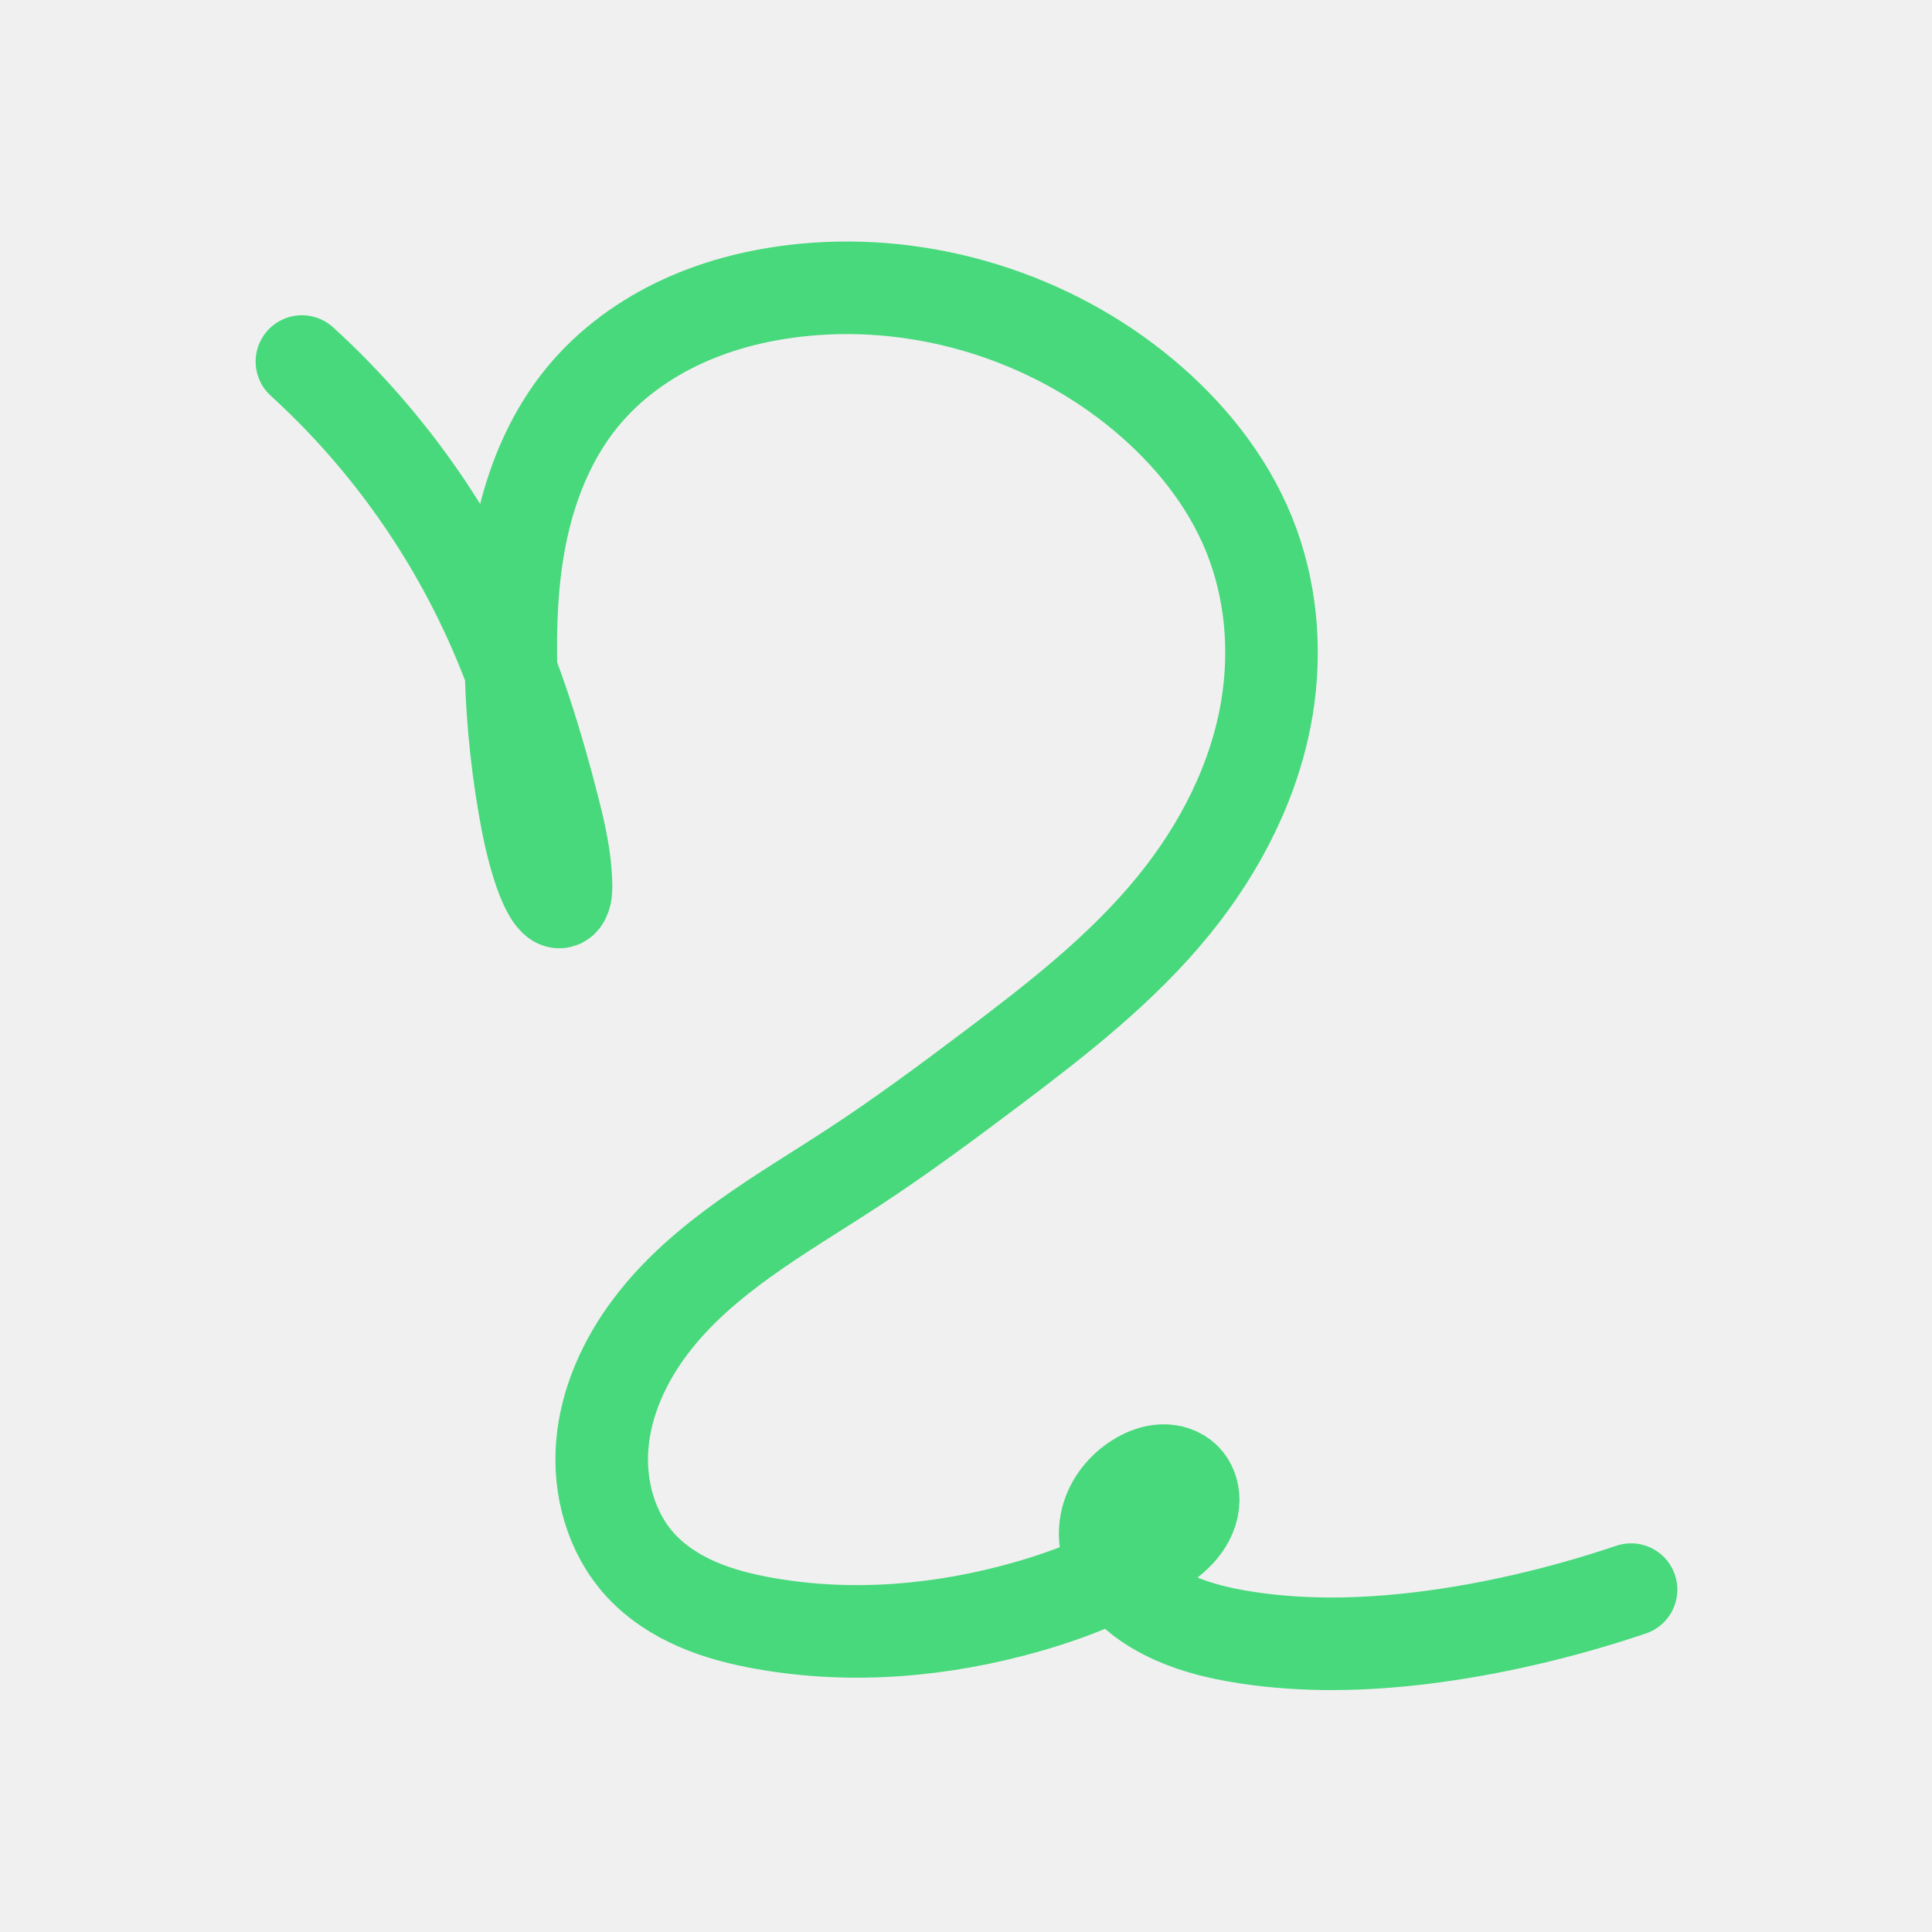
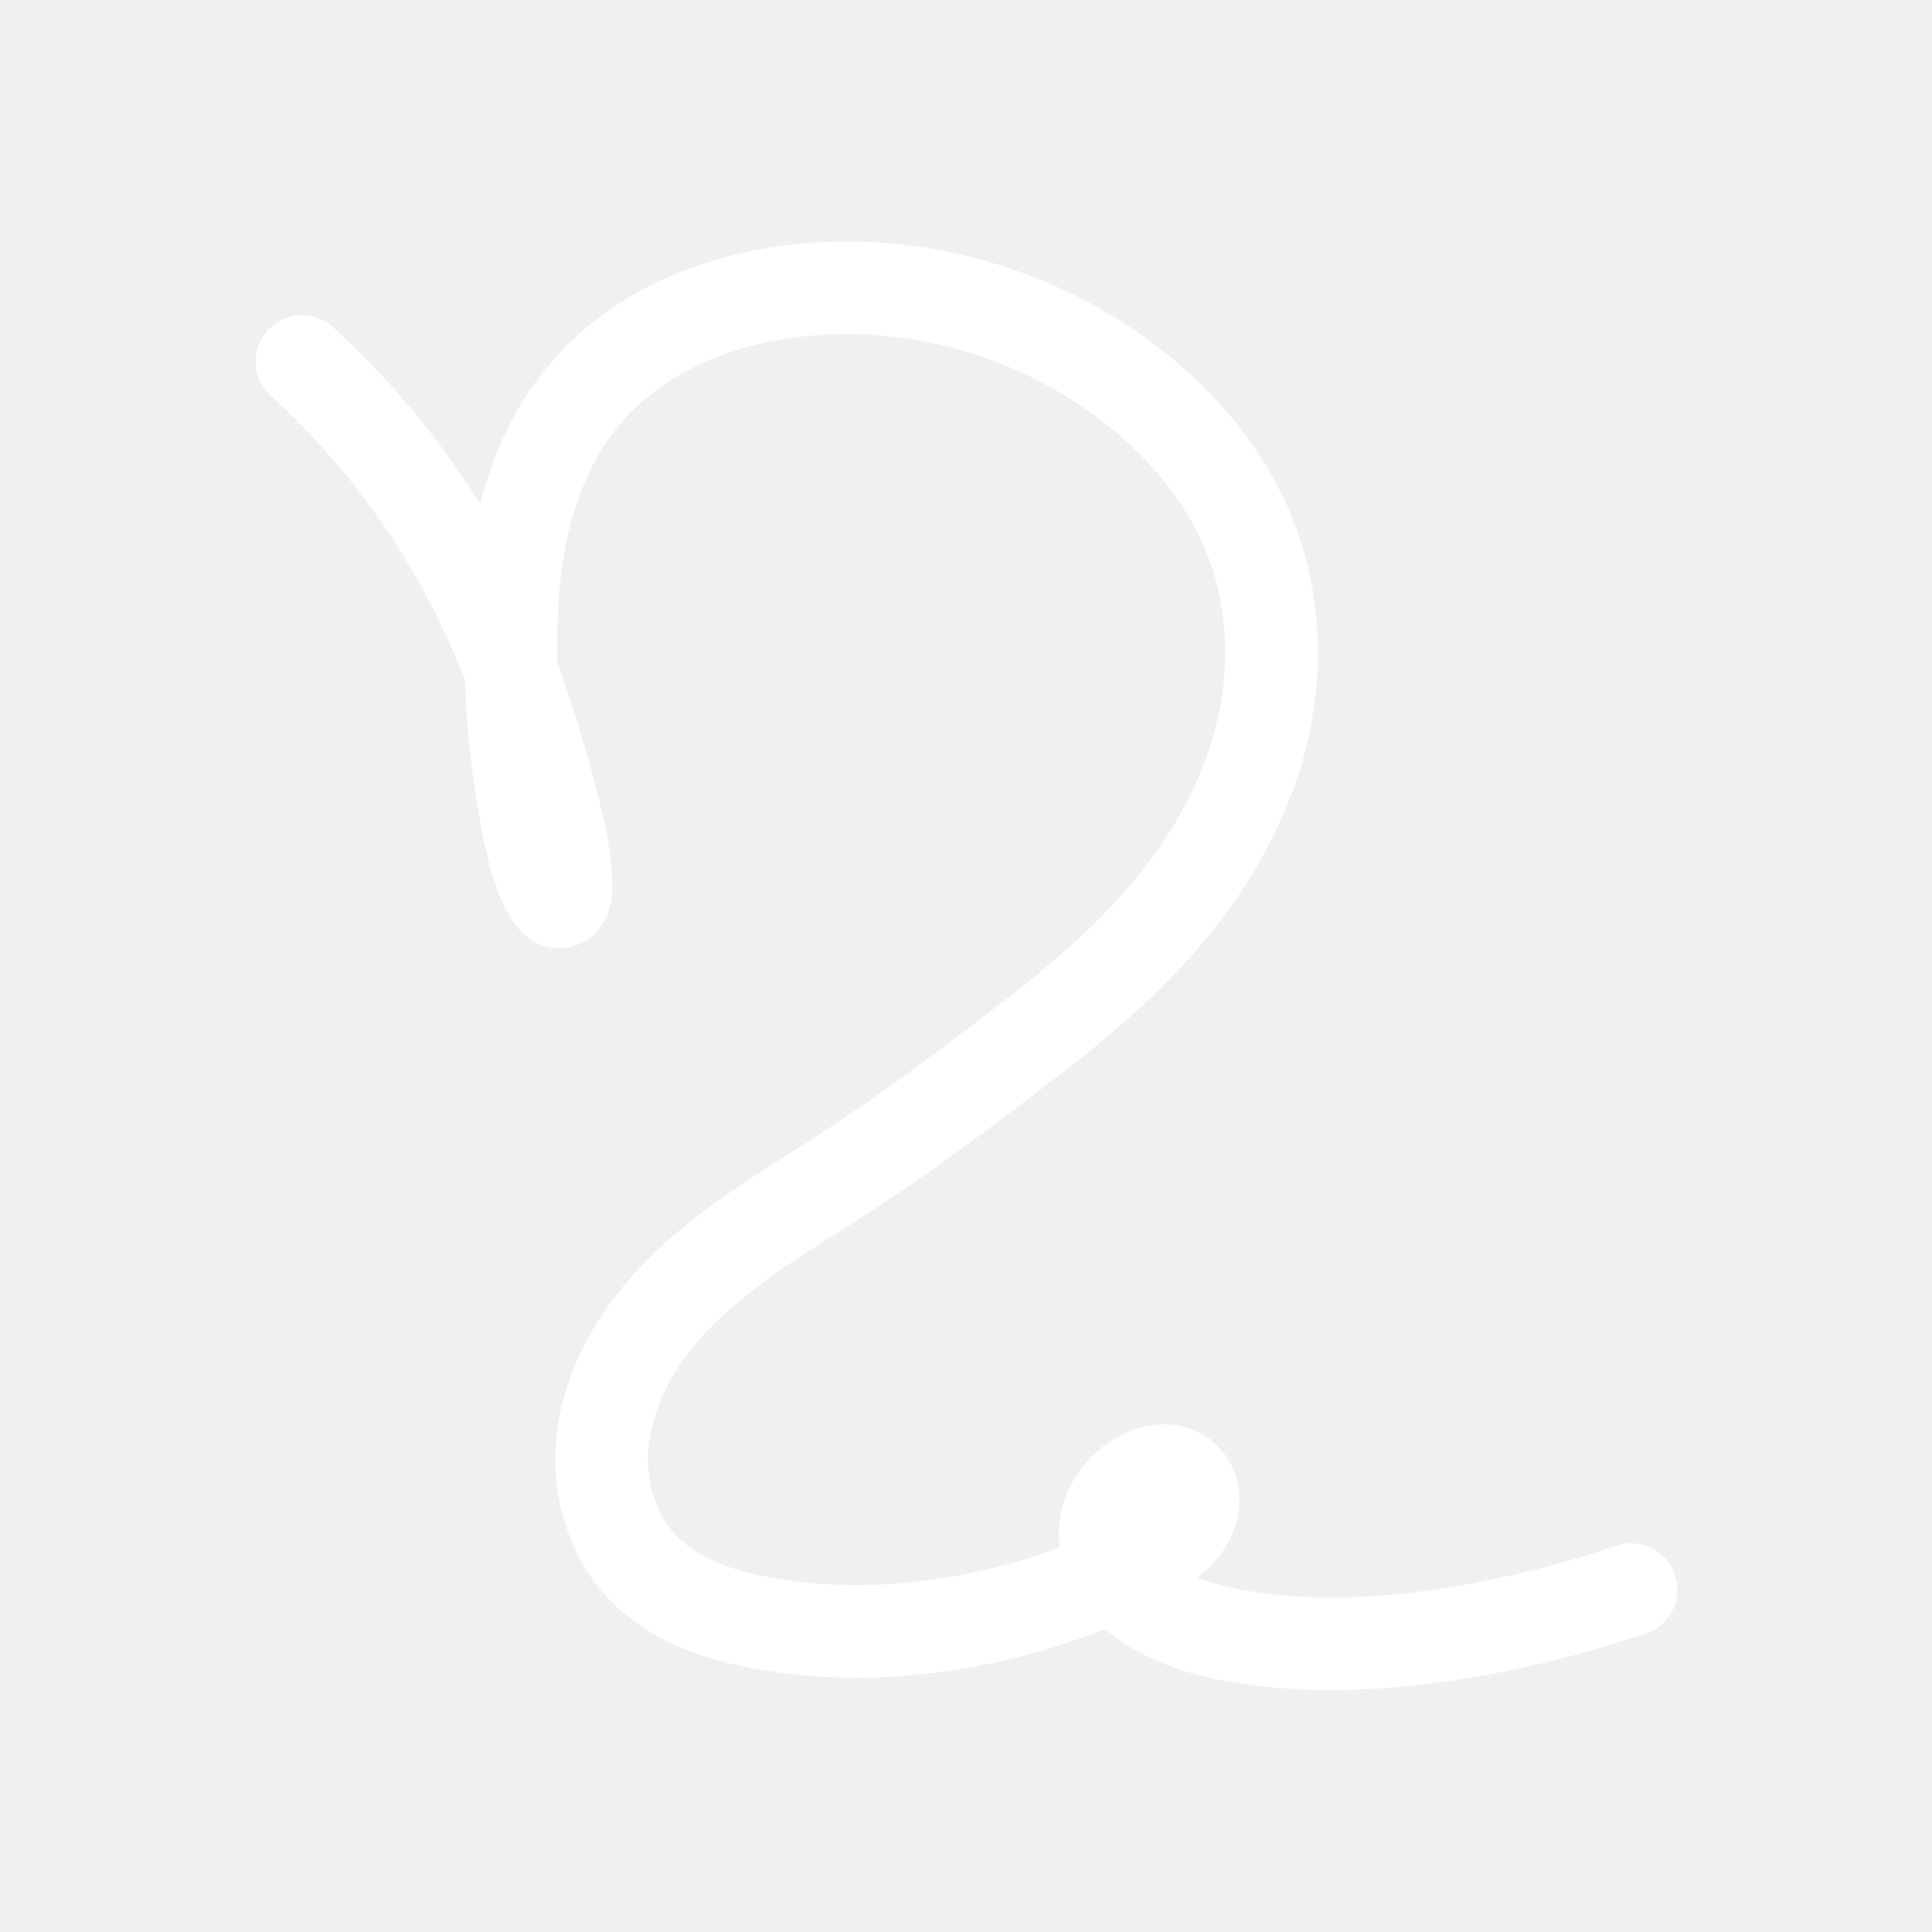
<svg xmlns="http://www.w3.org/2000/svg" viewBox="-58.7 -58.3 417.4 417.4">
-   <path transform="translate(-103.37 -106.02)" fill="none" stroke="#48d97c" stroke-width="20" stroke-linecap="round" stroke-linejoin="round" d="m109.9 125.83c17.193 15.658 31.14 34.864 40.711 56.057 5.817 12.881 10.016 26.437 13.521 40.129 1.432 5.592 2.757 11.27 2.825 17.042 0.011 0.93-0.019 1.895-0.429 2.73-0.087 0.176-0.19 0.346-0.328 0.487-0.137 0.141-0.31 0.252-0.501 0.294-0.228 0.05-0.47 1e-3-0.679-0.102-0.21-0.103-0.39-0.256-0.557-0.419-0.554-0.545-0.967-1.215-1.335-1.899-0.929-1.724-1.609-3.571-2.201-5.438-1.346-4.245-2.249-8.617-3.003-13.006-1.848-10.747-2.815-21.645-2.905-32.549-0.081-9.847 0.561-19.755 2.888-29.323s6.396-18.815 12.658-26.414c5.779-7.013 13.323-12.485 21.582-16.275 8.259-3.791 17.223-5.932 26.268-6.805 26.148-2.525 53.165 5.882 73.323 22.728 9.74 8.14 17.987 18.291 22.768 30.05 4.796 11.798 5.961 24.96 3.887 37.526-2.588 15.684-10.097 30.31-20.125 42.644-11.21 13.79-25.414 24.789-39.608 35.483-9.662 7.279-19.391 14.484-29.513 21.11-15.64 10.237-32.631 19.461-43.905 34.371-5.637 7.455-9.671 16.304-10.45 25.617-0.779 9.313 1.923 19.082 8.237 25.973 3.397 3.707 7.718 6.496 12.332 8.494 4.614 1.998 9.528 3.231 14.479 4.112 18.897 3.363 38.52 1.646 56.966-3.658 9.756-2.805 19.29-6.636 27.766-12.222 1.945-1.282 3.852-2.674 5.343-4.464 1.491-1.79 2.545-4.029 2.541-6.358-3e-3-1.658-0.575-3.348-1.743-4.525-1.256-1.267-3.104-1.843-4.888-1.782s-3.506 0.709-5.051 1.603c-3.587 2.076-6.38 5.639-7.127 9.716-0.709 3.872 0.448 7.944 2.653 11.206s5.383 5.771 8.822 7.688c5.84 3.256 12.446 4.899 19.058 5.896 12.403 1.872 25.063 1.584 37.516 0.078 7.448-0.901 14.841-2.235 22.154-3.911 7.838-1.797 15.585-3.988 23.203-6.562" />
+   <path transform="translate(-103.37 -106.02)" fill="none" stroke="#ffffff" stroke-width="20" stroke-linecap="round" stroke-linejoin="round" d="m109.9 125.83c17.193 15.658 31.14 34.864 40.711 56.057 5.817 12.881 10.016 26.437 13.521 40.129 1.432 5.592 2.757 11.27 2.825 17.042 0.011 0.93-0.019 1.895-0.429 2.73-0.087 0.176-0.19 0.346-0.328 0.487-0.137 0.141-0.31 0.252-0.501 0.294-0.228 0.05-0.47 1e-3-0.679-0.102-0.21-0.103-0.39-0.256-0.557-0.419-0.554-0.545-0.967-1.215-1.335-1.899-0.929-1.724-1.609-3.571-2.201-5.438-1.346-4.245-2.249-8.617-3.003-13.006-1.848-10.747-2.815-21.645-2.905-32.549-0.081-9.847 0.561-19.755 2.888-29.323s6.396-18.815 12.658-26.414c5.779-7.013 13.323-12.485 21.582-16.275 8.259-3.791 17.223-5.932 26.268-6.805 26.148-2.525 53.165 5.882 73.323 22.728 9.74 8.14 17.987 18.291 22.768 30.05 4.796 11.798 5.961 24.96 3.887 37.526-2.588 15.684-10.097 30.31-20.125 42.644-11.21 13.79-25.414 24.789-39.608 35.483-9.662 7.279-19.391 14.484-29.513 21.11-15.64 10.237-32.631 19.461-43.905 34.371-5.637 7.455-9.671 16.304-10.45 25.617-0.779 9.313 1.923 19.082 8.237 25.973 3.397 3.707 7.718 6.496 12.332 8.494 4.614 1.998 9.528 3.231 14.479 4.112 18.897 3.363 38.52 1.646 56.966-3.658 9.756-2.805 19.29-6.636 27.766-12.222 1.945-1.282 3.852-2.674 5.343-4.464 1.491-1.79 2.545-4.029 2.541-6.358-3e-3-1.658-0.575-3.348-1.743-4.525-1.256-1.267-3.104-1.843-4.888-1.782s-3.506 0.709-5.051 1.603c-3.587 2.076-6.38 5.639-7.127 9.716-0.709 3.872 0.448 7.944 2.653 11.206s5.383 5.771 8.822 7.688c5.84 3.256 12.446 4.899 19.058 5.896 12.403 1.872 25.063 1.584 37.516 0.078 7.448-0.901 14.841-2.235 22.154-3.911 7.838-1.797 15.585-3.988 23.203-6.562" />
</svg>
